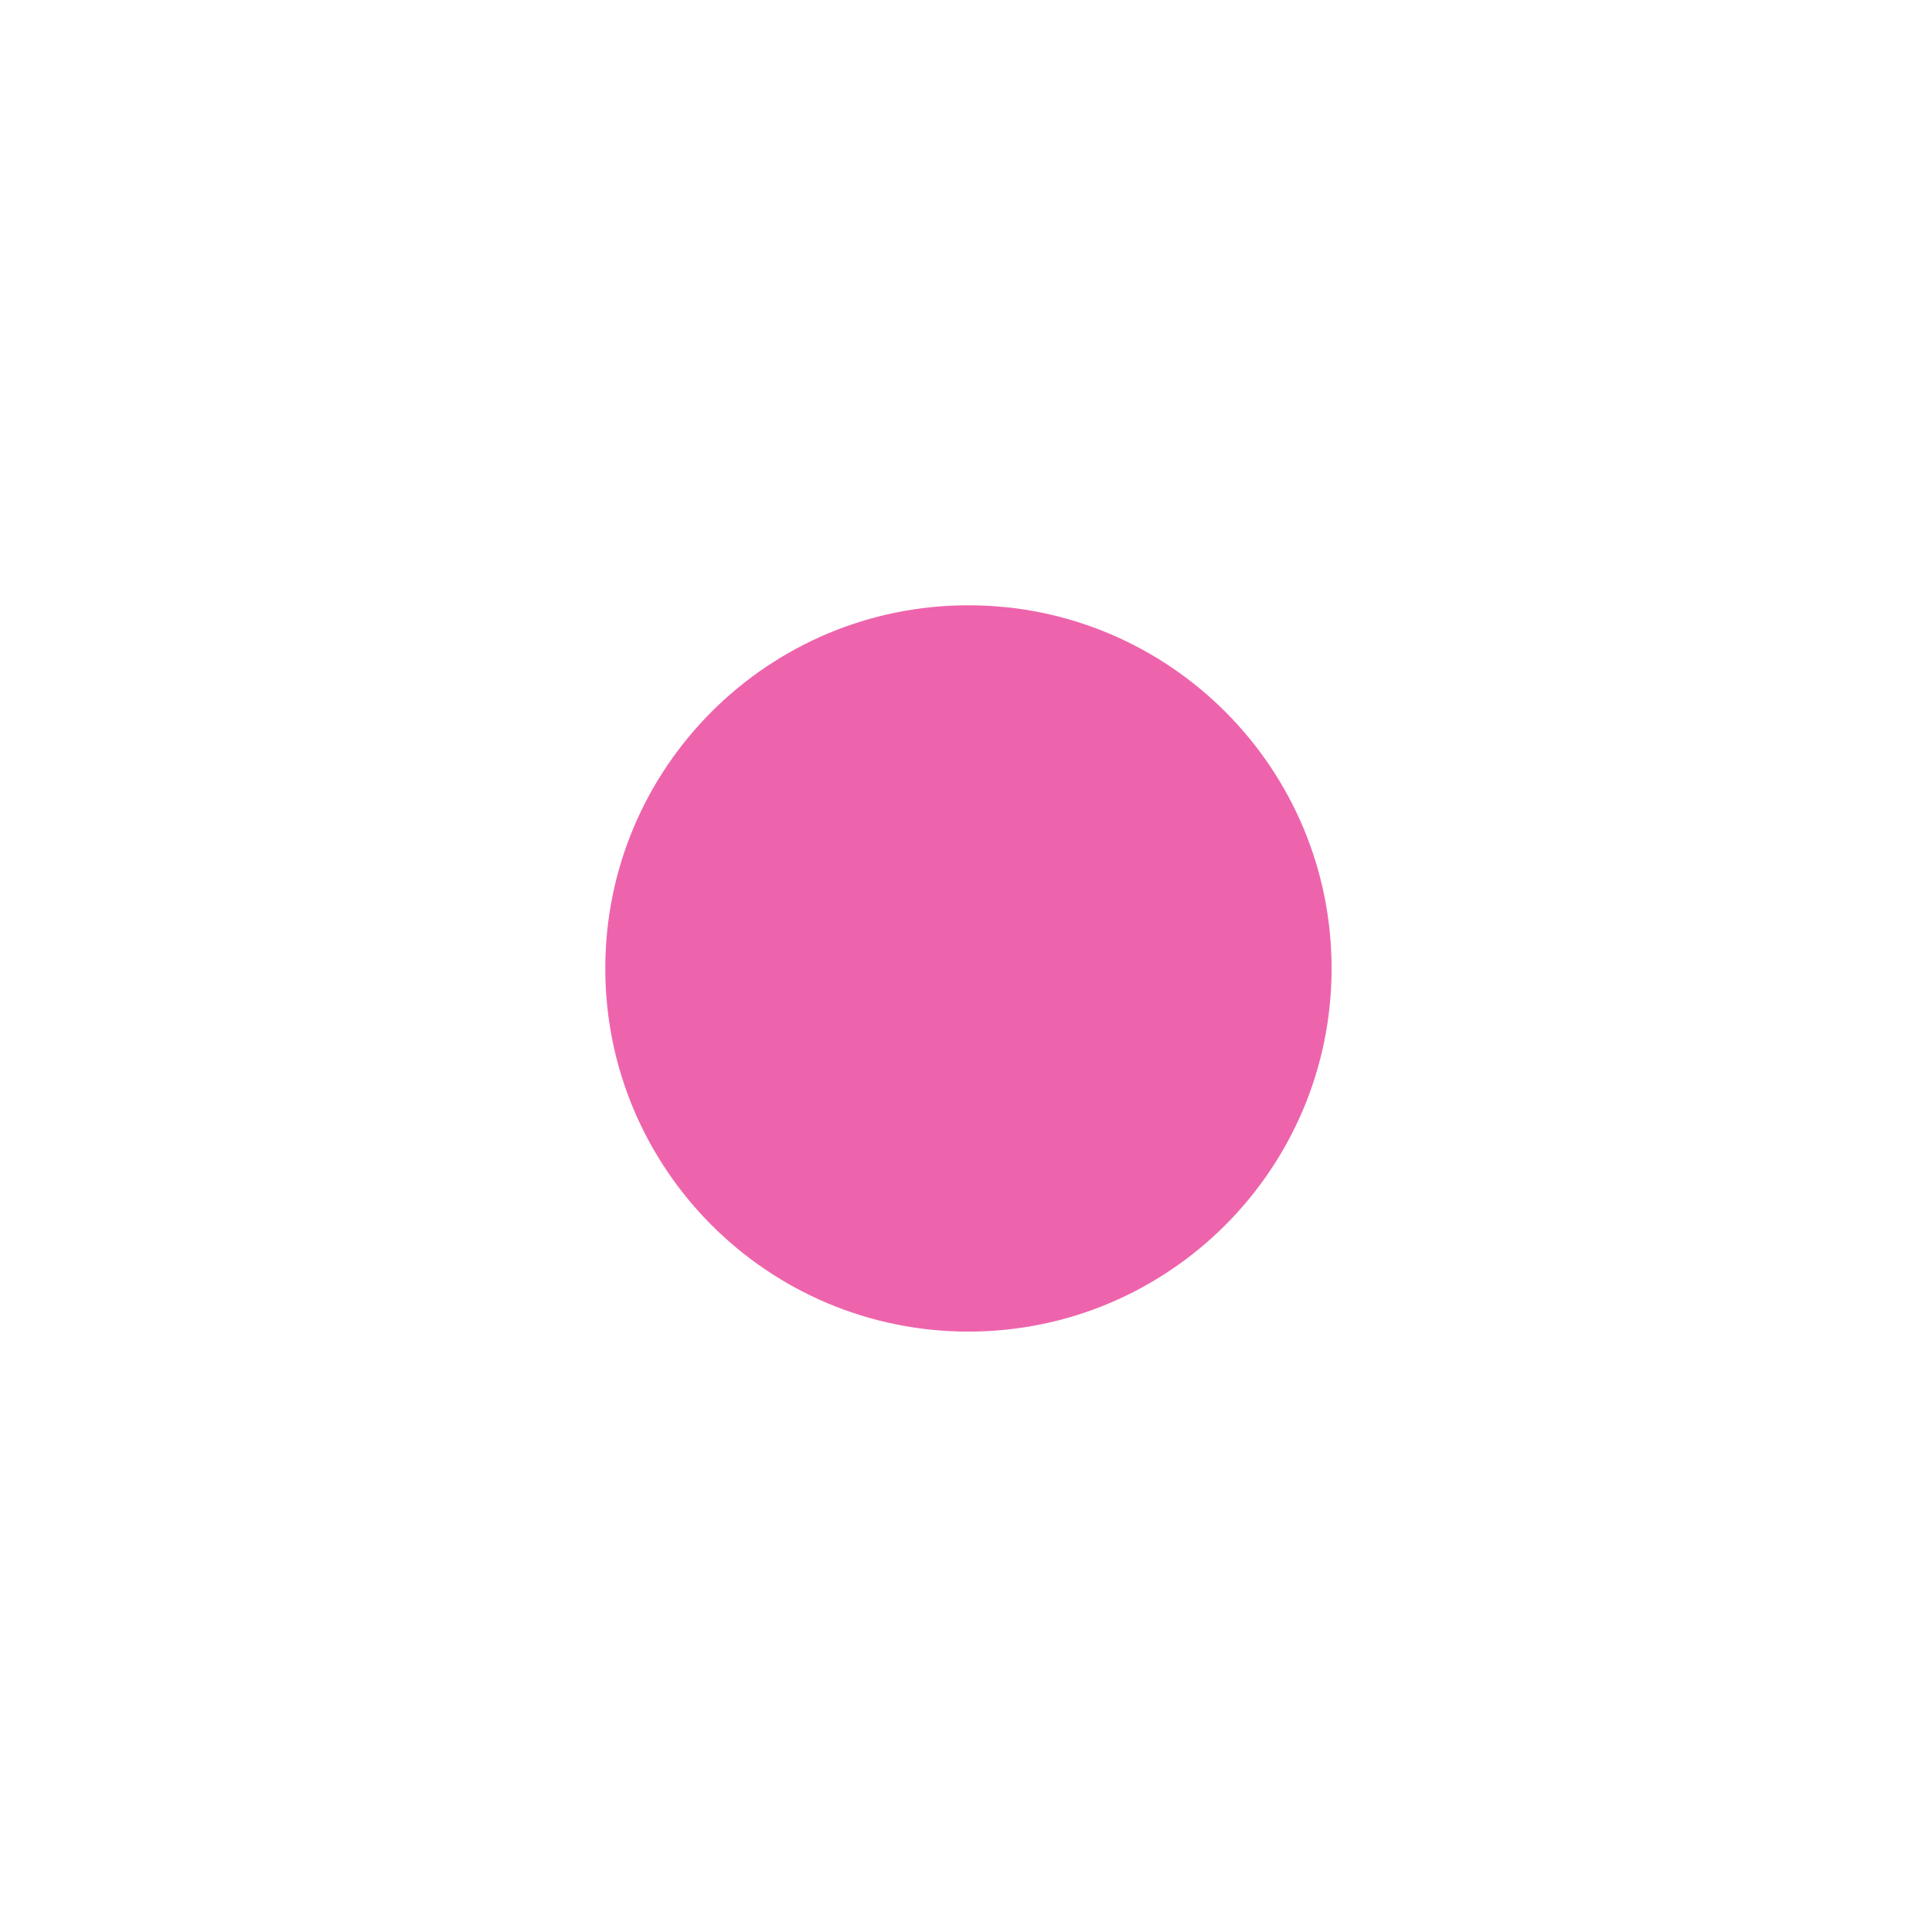
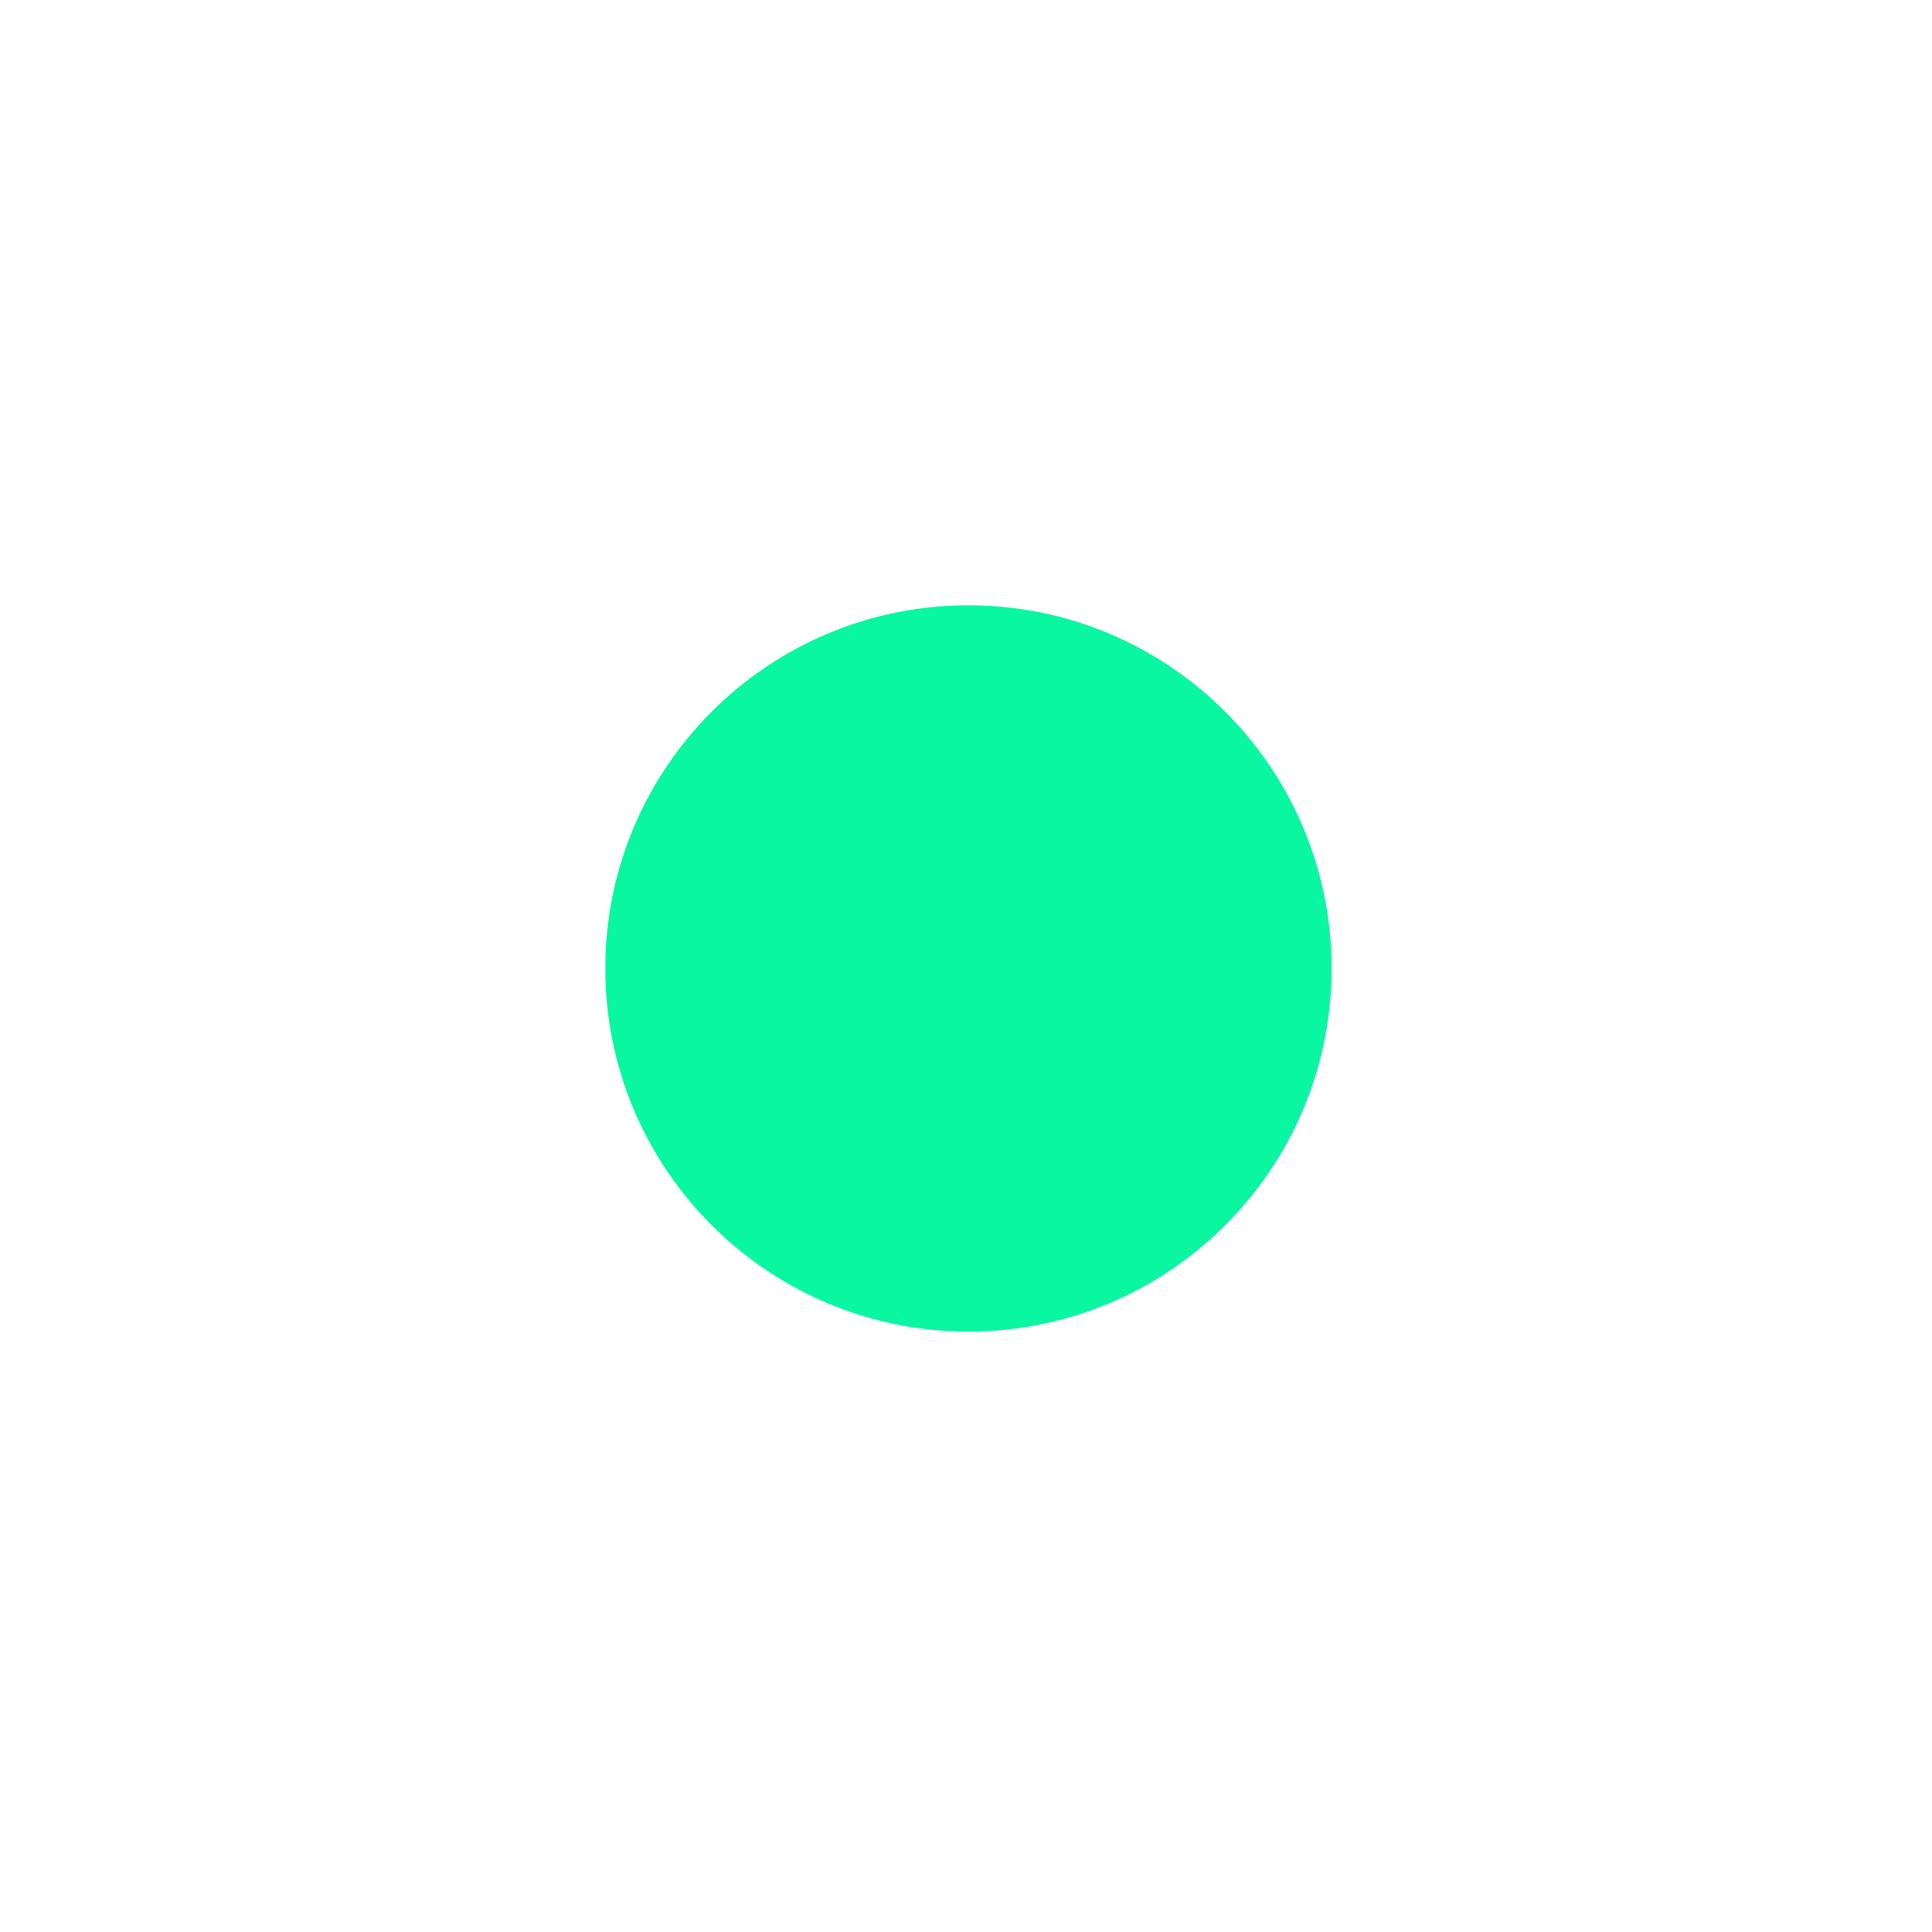
<svg xmlns="http://www.w3.org/2000/svg" width="133pt" height="133pt" viewBox="0 0 133 133" version="1.1">
  <g id="surface1">
-     <path style=" stroke:none;fill-rule:nonzero;fill:#ee64ac;fill-opacity:1;" d="M 91.668 66.668 C 91.668 80.469 80.469 91.668 66.668 91.668 C 52.863 91.668 41.668 80.469 41.668 66.668 C 41.668 52.863 52.863 41.668 66.668 41.668 C 80.469 41.668 91.668 52.863 91.668 66.668 Z M 91.668 66.668 " />
+     <path style=" stroke:none;fill-rule:nonzero;fill:#09f7a0;fill-opacity:1;" d="M 91.668 66.668 C 91.668 80.469 80.469 91.668 66.668 91.668 C 52.863 91.668 41.668 80.469 41.668 66.668 C 41.668 52.863 52.863 41.668 66.668 41.668 C 80.469 41.668 91.668 52.863 91.668 66.668 Z M 91.668 66.668 " />
  </g>
</svg>
